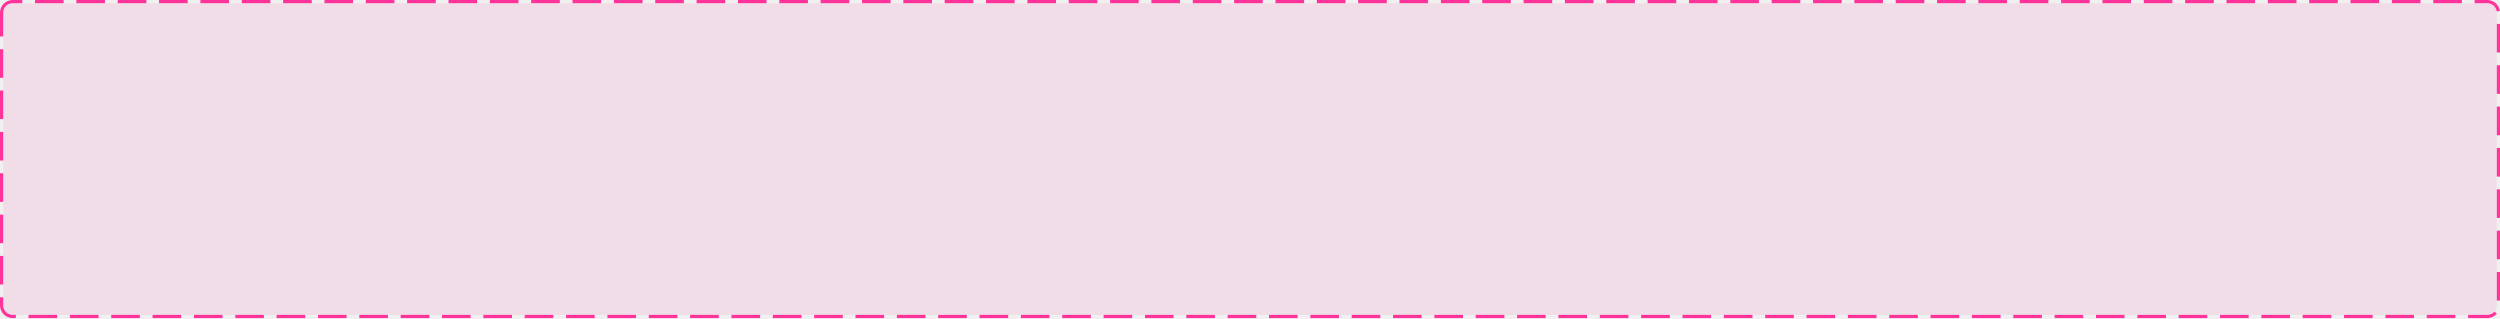
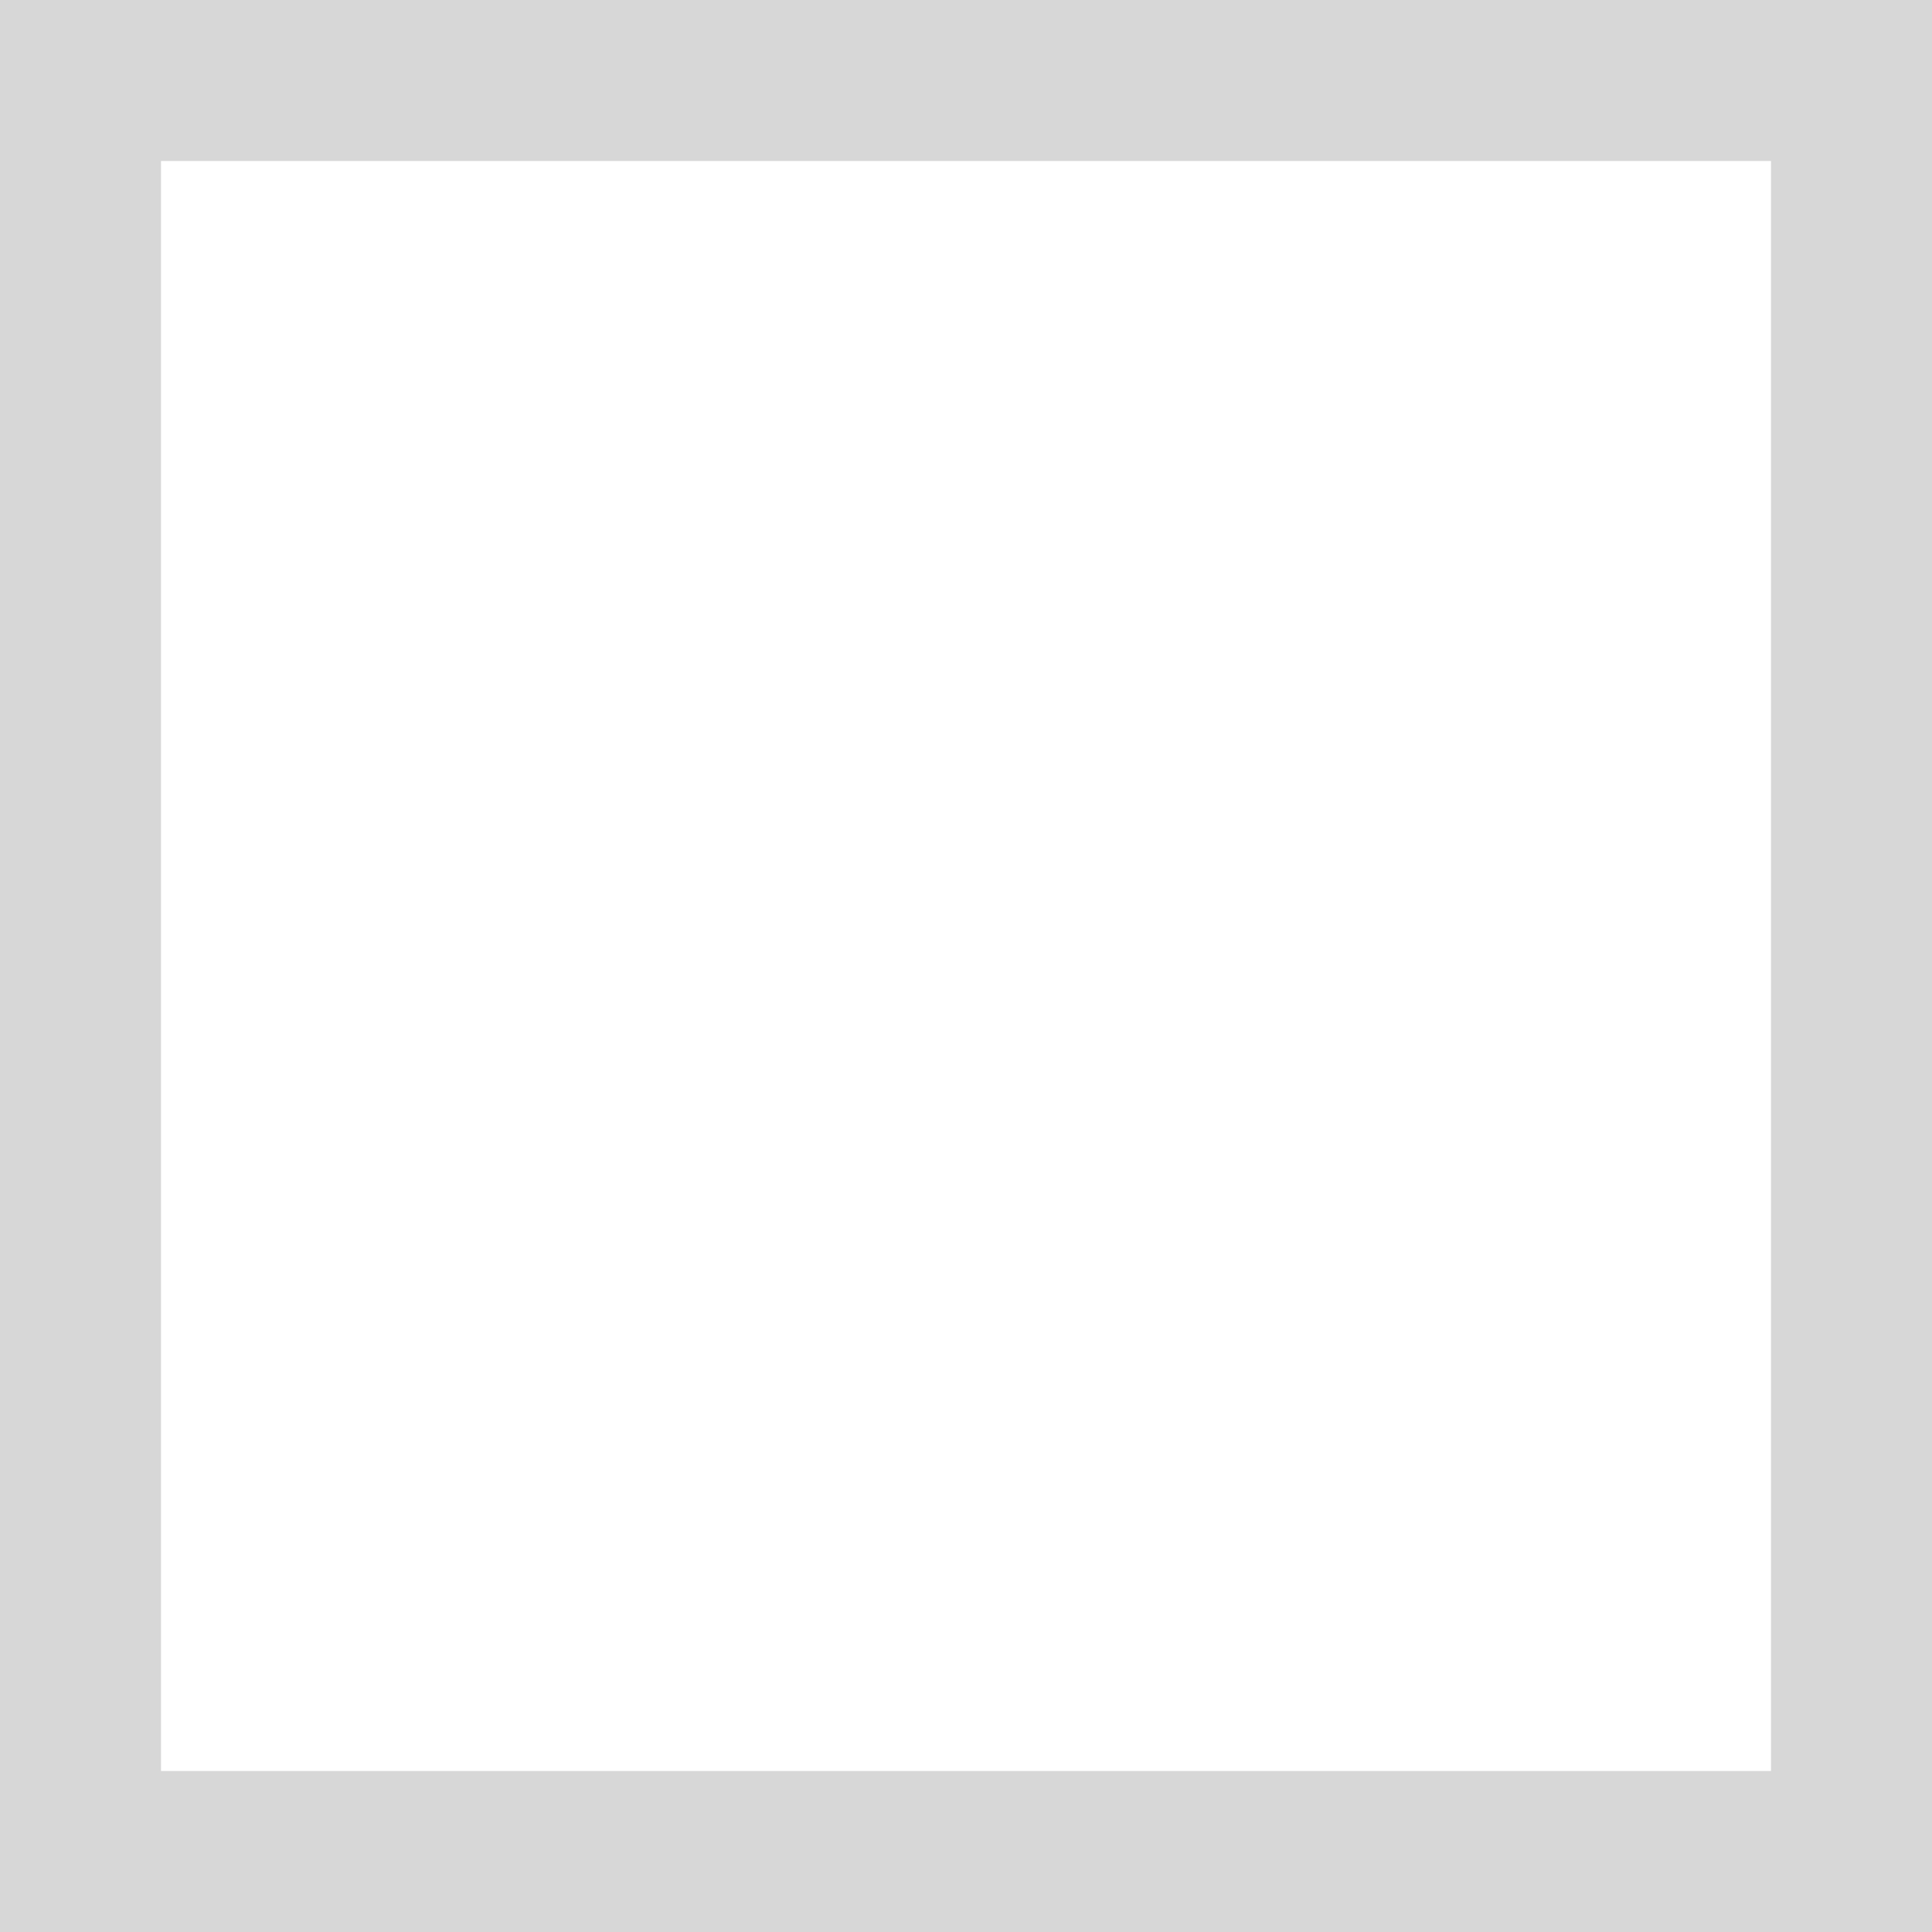
- <svg xmlns="http://www.w3.org/2000/svg" version="1.1" width="786px" height="100px">
-   <g transform="matrix(1 0 0 1 -24 -287 )">
-     <path d="M 25 291  A 3 3 0 0 1 28 288 L 806 288  A 3 3 0 0 1 809 291 L 809 383  A 3 3 0 0 1 806 386 L 28 386  A 3 3 0 0 1 25 383 L 25 291  Z " fill-rule="nonzero" fill="#ff3399" stroke="none" fill-opacity="0.098" />
-     <path d="M 24.5 291  A 3.5 3.5 0 0 1 28 287.5 L 806 287.5  A 3.5 3.5 0 0 1 809.5 291 L 809.5 383  A 3.5 3.5 0 0 1 806 386.5 L 28 386.5  A 3.5 3.5 0 0 1 24.5 383 L 24.5 291  Z " stroke-width="1" stroke-dasharray="9,4" stroke="#ff3399" fill="none" stroke-dashoffset="0.5" />
-   </g>
+ <svg xmlns="http://www.w3.org/2000/svg" version="1.1" width="12px" height="12px" viewBox="235 281.5  12 12">
+   <path d="M 235.5 282  L 246.5 282  L 246.5 293  L 235.5 293  L 235.5 282  Z " fill-rule="nonzero" fill="#ffffff" stroke="none" />
+   <path d="M 235.5 282  L 246.5 282  L 246.5 293  L 235.5 293  L 235.5 282  Z " stroke-width="1" stroke="#d7d7d7" fill="none" />
</svg>
